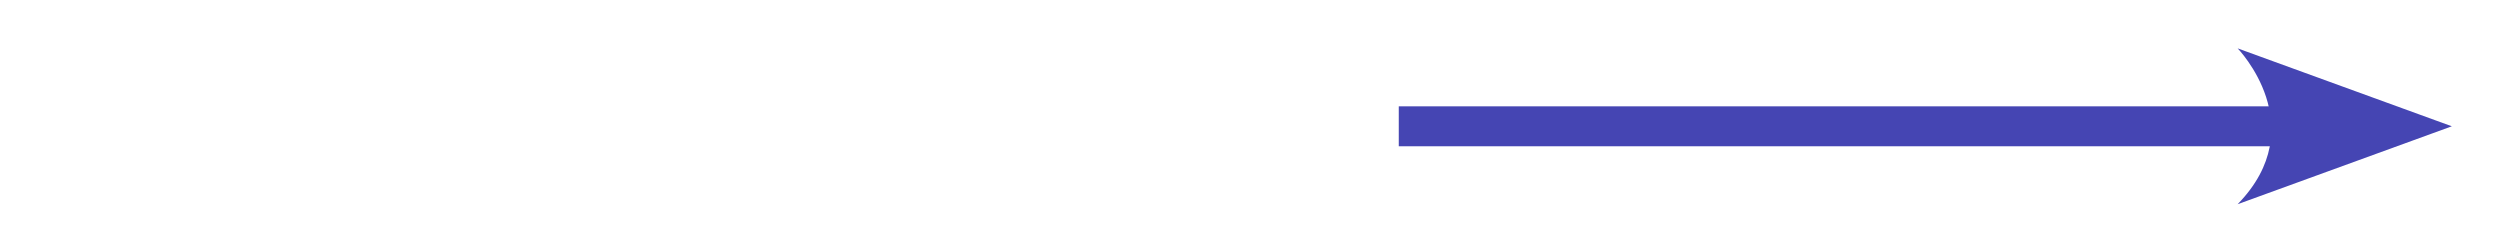
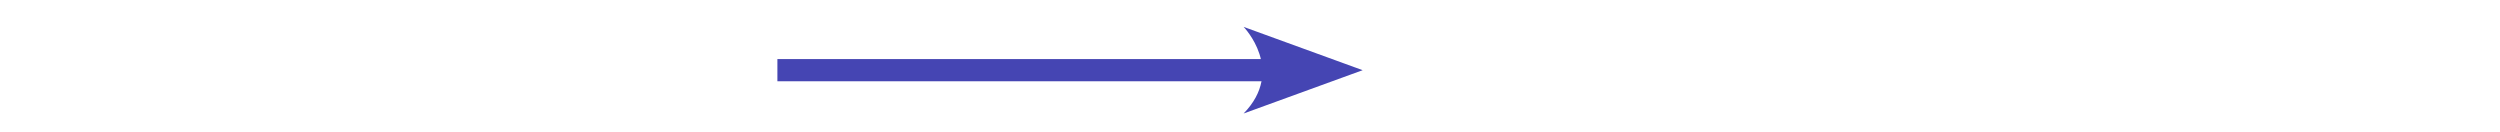
- <svg xmlns="http://www.w3.org/2000/svg" xmlns:xlink="http://www.w3.org/1999/xlink" version="1.1" id="Layer_1" x="0px" y="0px" viewBox="0 0 125.11 11.81" style="enable-background:new 0 0 125.11 11.81;" xml:space="preserve">
+ <svg xmlns="http://www.w3.org/2000/svg" xmlns:xlink="http://www.w3.org/1999/xlink" version="1.1" id="Layer_1" x="0px" y="0px" viewBox="0 0 225.11 11.81" style="enable-background:new 0 0 125.11 11.81;" xml:space="preserve">
  <style type="text/css">
	.st0{clip-path:url(#SVGID_2_);fill:none;stroke:rgb(69, 69, 179);stroke-width:2;}
	.st1{clip-path:url(#SVGID_2_);fill:rgb(69, 69, 179);}
</style>
  <g>
    <defs>
-       <rect id="SVGID_1_" x="70" y="2.42" width="120" height="7.8" />
+       <rect id="SVGID_1_" x="70" y="2.42" width="100" height="7.8" />
    </defs>
    <clipPath id="SVGID_2_">
-       <use xlink:href="#SVGID_1_" style="overflow:visible;" />
+       <use xlink:href="#SVGID_1_" />
+       <use xlink:href="#SVGID_1_" style="overflow:hidden;" />
    </clipPath>
-     <line class="st0" x1="115.77" y1="6.32" x2="2.7" y2="6.32" />
+     <line class="st0" x1="115.77" y1="6.32" x2="2.7" y2="6.32" pathLength="0" />
    <path class="st1" d="M122.7,6.32l-10.72-3.9c0,0,3.8,3.9,0,7.8L122.7,6.32" />
  </g>
</svg>
